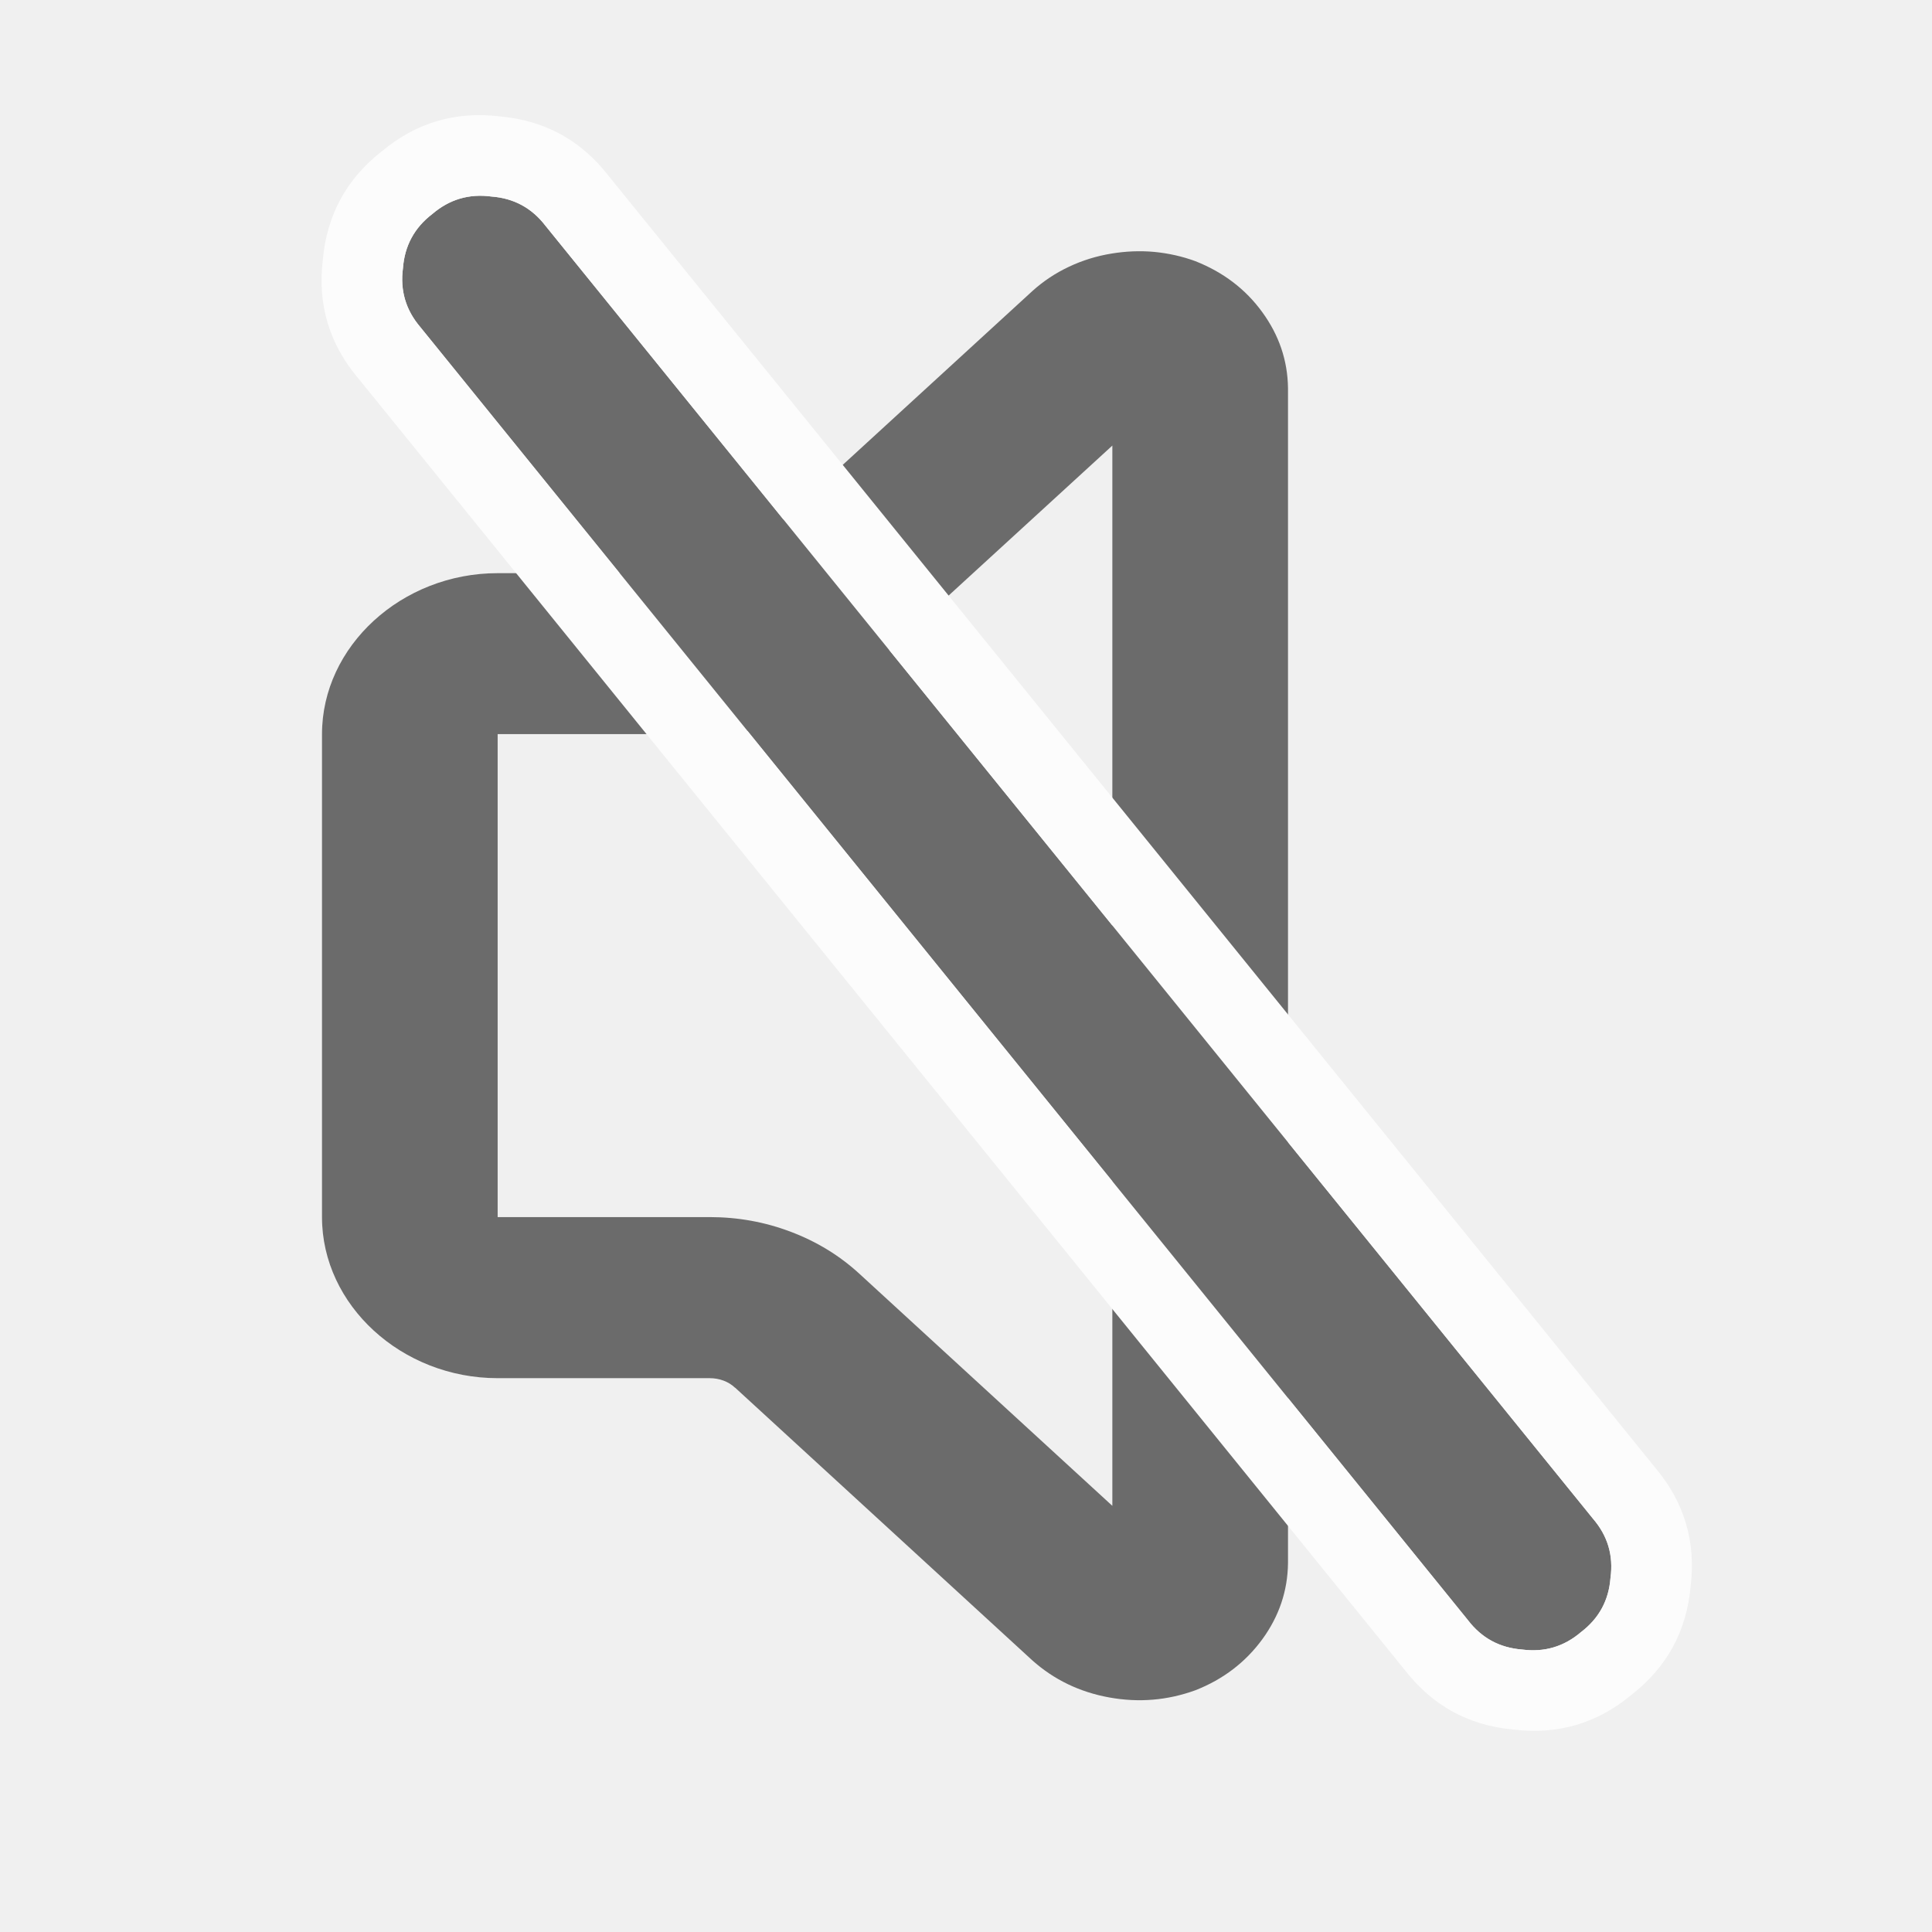
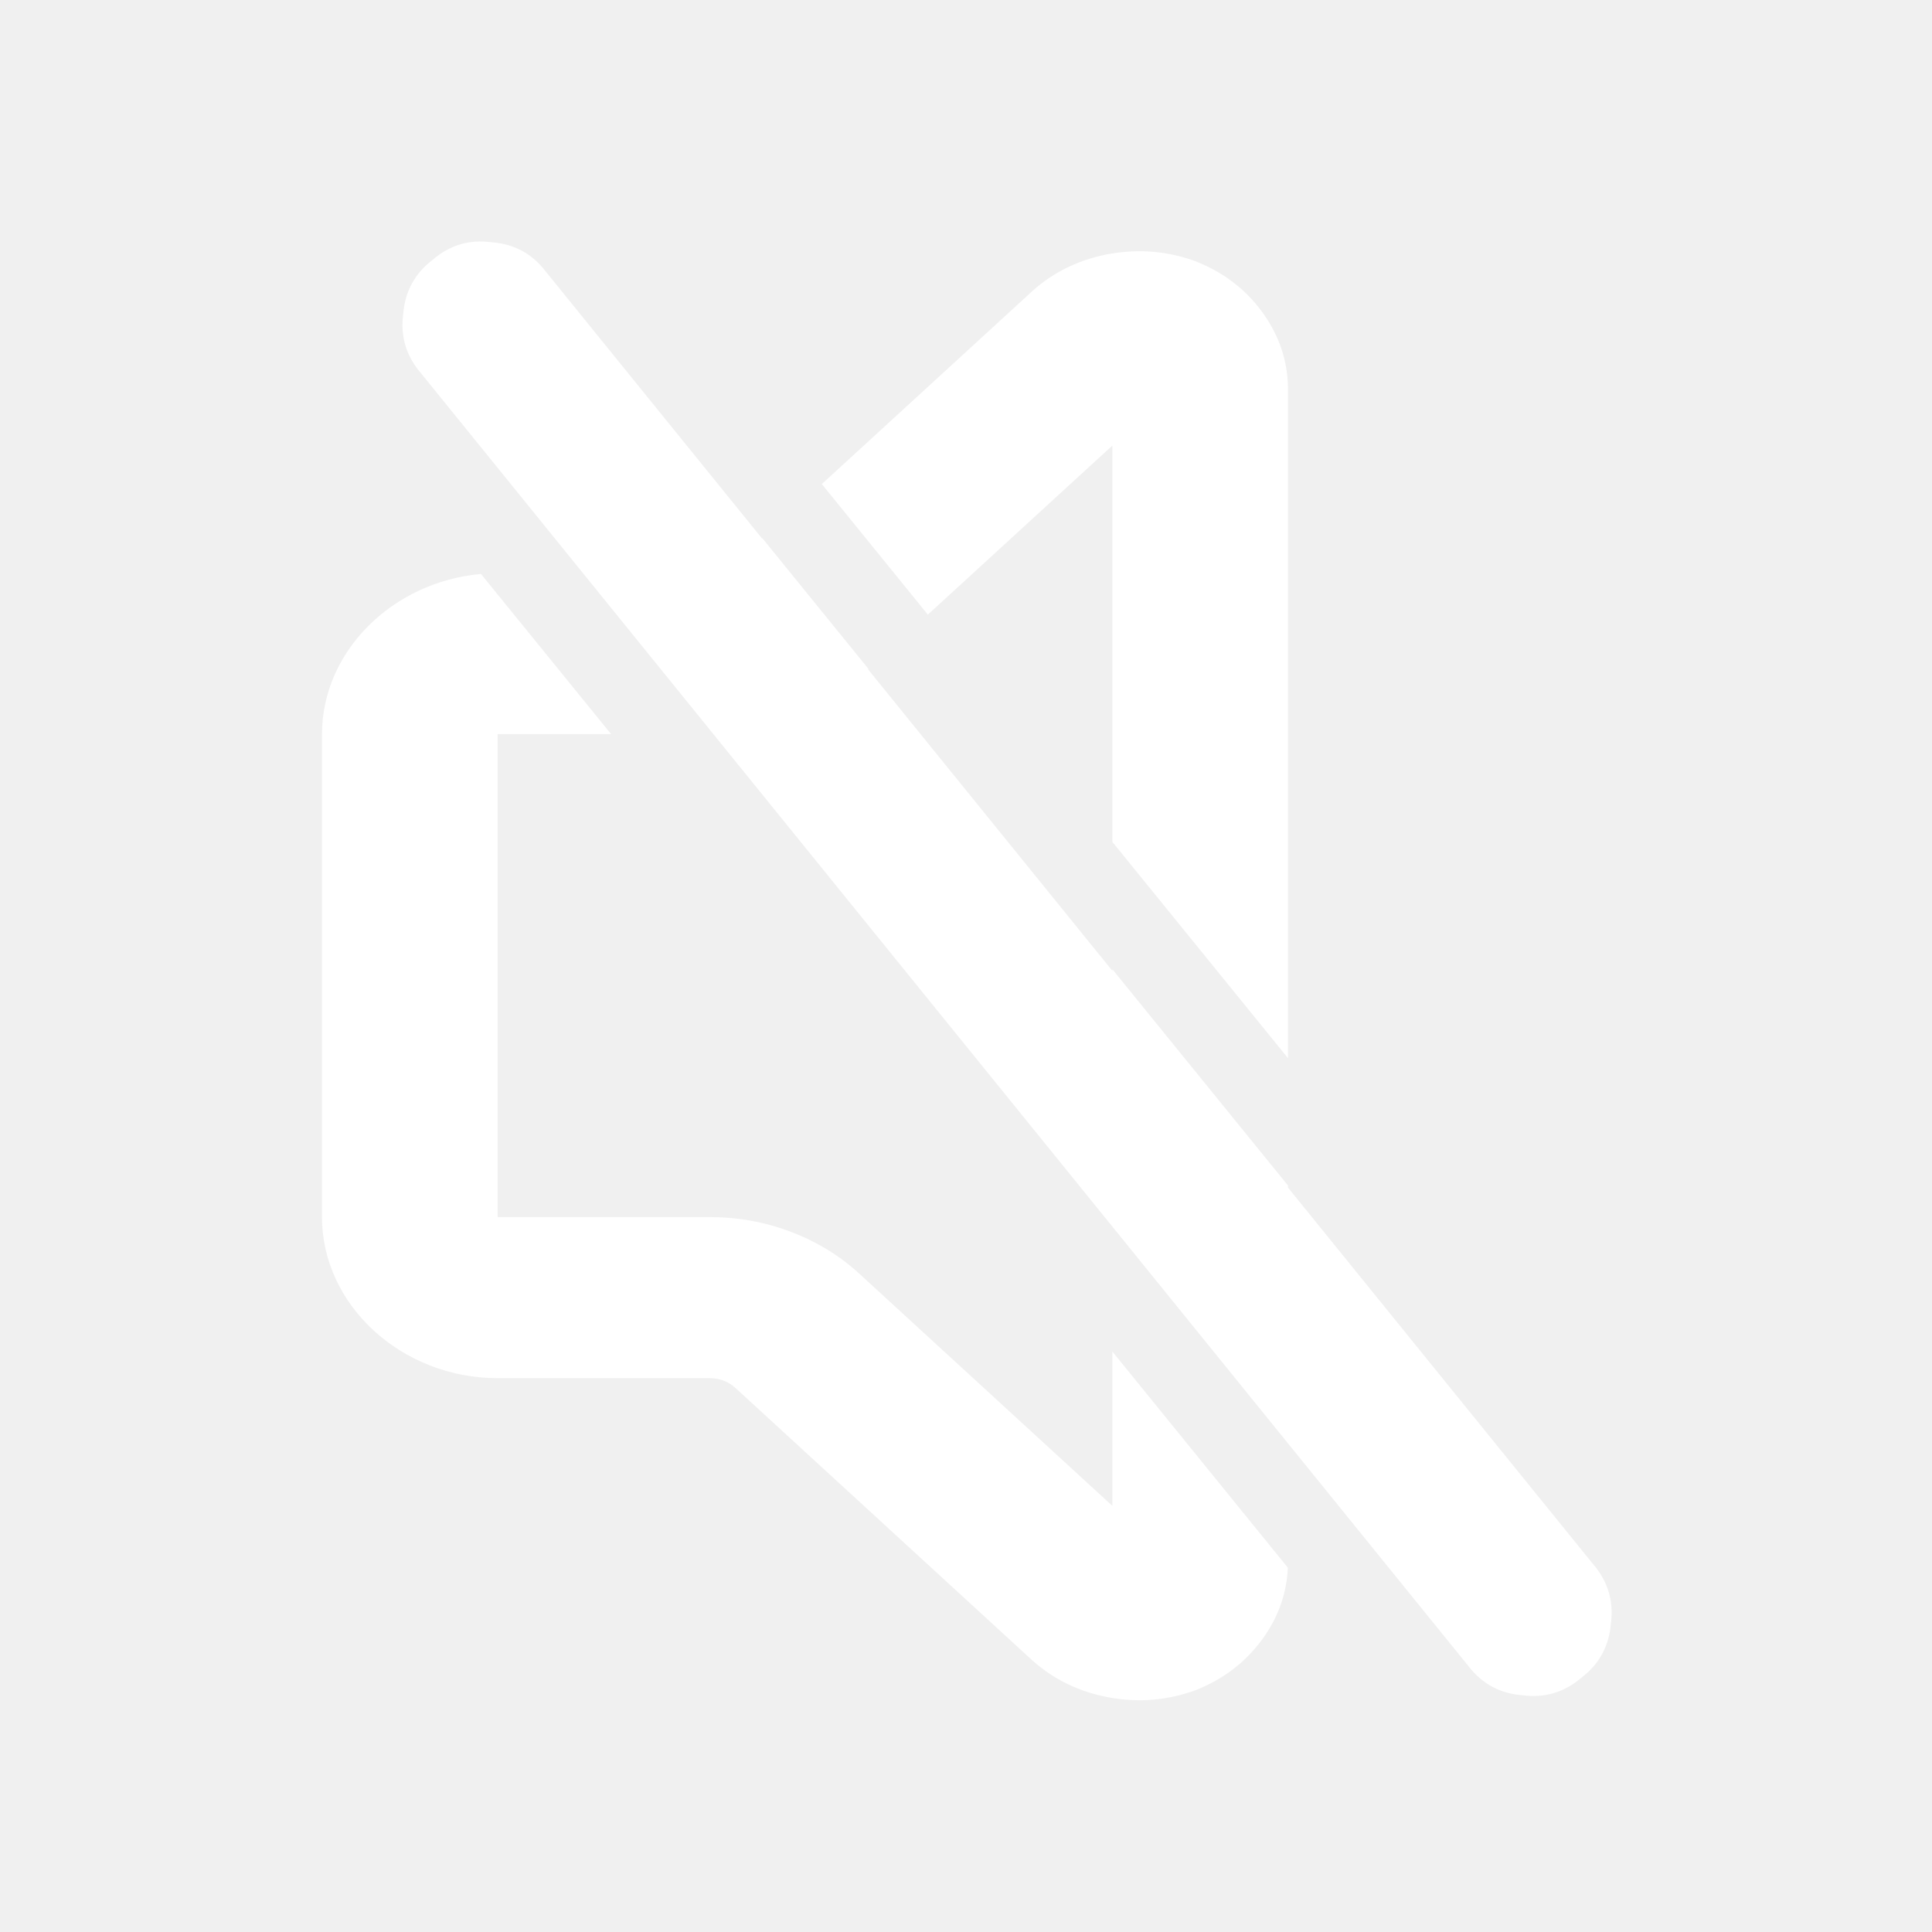
<svg xmlns="http://www.w3.org/2000/svg" width="24" height="24">
-   <path fill="#6B6B6B" transform="matrix(1 0 0 1 4 3.12109)" d="M9.807 0.029C9.622 0.059 9.445 0.114 9.278 0.193C9.11 0.272 8.959 0.373 8.825 0.494L5.133 3.878C5.132 3.879 5.132 3.88 5.132 3.88C5.131 3.881 5.132 3.88 5.132 3.88C5.09 3.918 5.042 3.949 4.988 3.97C4.934 3.99 4.878 4 4.82 3.999C4.819 3.999 4.82 3.999 4.82 3.999C4.819 3.999 4.82 3.999 4.82 3.999L2.182 3.999C0.99 3.999 0 4.906 0 5.999L0 11.999C0 13.092 0.99 13.999 2.182 13.999L4.817 13.999C4.818 13.999 4.817 13.999 4.817 13.999C4.818 13.999 4.817 13.999 4.817 13.999C4.934 13.999 5.049 14.04 5.13 14.117C5.131 14.117 5.13 14.116 5.13 14.117C5.131 14.117 5.132 14.118 5.133 14.118L8.823 17.504C9.092 17.744 9.41 17.898 9.778 17.965C10.146 18.032 10.504 18.002 10.852 17.875C11.197 17.739 11.473 17.527 11.682 17.241C11.89 16.955 11.996 16.64 12 16.296L12 1.698C11.995 1.355 11.888 1.041 11.68 0.756C11.472 0.47 11.195 0.26 10.851 0.124C10.686 0.063 10.514 0.025 10.337 0.008C10.159 -0.008 9.983 -0 9.807 0.029ZM9.818 2.414L9.818 15.585L6.68 12.706C6.433 12.478 6.147 12.303 5.824 12.181C5.501 12.058 5.164 11.998 4.814 11.998L2.182 11.998L2.182 5.998L4.813 5.998C5.162 5.999 5.498 5.939 5.821 5.816C6.144 5.694 6.428 5.52 6.675 5.293L9.818 2.414Z" />
-   <path fill="#6B6B6B" transform="matrix(0.992837 -0.119475 0.119475 0.992837 4.87929 2.55559)" d="M1.854 0.475L12.854 17.975C13.01 18.208 13.053 18.459 12.982 18.73C12.928 19.004 12.781 19.212 12.54 19.354C12.307 19.51 12.056 19.552 11.785 19.483C11.511 19.428 11.303 19.281 11.161 19.04L0.161 1.54Q-0.072 1.191 0.033 0.785Q0.114 0.374 0.475 0.161Q0.824 -0.072 1.23 0.033Q1.641 0.114 1.854 0.475Z" fill-rule="evenodd" />
-   <clipPath id="clip_0">
-     <rect width="24" height="24" />
-   </clipPath>
-   <g clip-path="url(#clip_0)">
-     <path fill="#FCFCFC" transform="matrix(0.992837 -0.119475 0.119475 0.992837 4.87929 2.55559)" d="M13.694 17.433Q14.158 18.136 13.958 18.952Q13.786 19.769 13.072 20.201Q12.373 20.656 11.563 20.458Q10.741 20.284 10.308 19.561L-0.679 2.082Q-1.143 1.379 -0.943 0.563Q-0.77 -0.254 -0.057 -0.686Q0.642 -1.141 1.452 -0.943Q2.275 -0.769 2.707 -0.046L13.694 17.433ZM1.854 0.475Q1.641 0.114 1.23 0.033Q0.824 -0.072 0.475 0.161Q0.114 0.374 0.033 0.785Q-0.072 1.191 0.161 1.54L11.161 19.04C11.303 19.281 11.511 19.428 11.785 19.483C12.056 19.552 12.307 19.51 12.54 19.354C12.781 19.212 12.928 19.004 12.982 18.73C13.053 18.459 13.01 18.208 12.854 17.975L1.854 0.475Z" />
-   </g>
+   <path fill="#FFF" transform="matrix(1 0 0 1 4 3.1211)" d="M12 1.698L12 10.024L9.818 7.337L9.818 2.414L7.526 4.514L6.209 2.892L8.825 0.494C8.959 0.373 9.11 0.272 9.278 0.193C9.445 0.114 9.622 0.059 9.807 0.029C9.983 -0 10.159 -0.008 10.337 0.008C10.514 0.025 10.686 0.063 10.851 0.124C11.195 0.26 11.472 0.47 11.68 0.756C11.888 1.041 11.995 1.355 12 1.698ZM5.472 3.567L6.789 5.189L6.675 5.293C6.619 5.345 6.561 5.394 6.5 5.44L5.191 3.825L5.472 3.567ZM1.975 4.009L3.591 5.998L2.182 5.998L2.182 11.998L4.814 11.998C5.164 11.998 5.501 12.058 5.824 12.181C6.147 12.303 6.433 12.478 6.68 12.706L9.818 15.585L9.818 13.668L11.998 16.353C11.984 16.675 11.878 16.971 11.682 17.241C11.473 17.527 11.197 17.739 10.852 17.875C10.504 18.002 10.146 18.032 9.778 17.965C9.41 17.898 9.092 17.744 8.823 17.504L5.133 14.118L5.131 14.117C5.049 14.04 4.934 13.999 4.817 13.999L2.182 13.999C0.99 13.999 0 13.092 0 11.999L0 5.999C0 4.97 0.877 4.106 1.975 4.009ZM12 11.606L9.818 8.919L9.818 9.535L12 12.228L12 11.606Z" fill-rule="evenodd" />
+   <path fill="#FFF" transform="matrix(1 0 0 1 5 3)" d="M1.781 0.375L14.793 16.434C14.975 16.647 15.048 16.891 15.011 17.168C14.989 17.446 14.868 17.67 14.646 17.84C14.434 18.022 14.189 18.096 13.912 18.059C13.633 18.038 13.409 17.916 13.239 17.694L0.227 1.633C0.045 1.422 -0.028 1.176 0.009 0.899C0.031 0.622 0.152 0.397 0.375 0.227C0.587 0.045 0.831 -0.029 1.109 0.01C1.387 0.03 1.611 0.151 1.781 0.375Z" fill-rule="evenodd" />
</svg>
